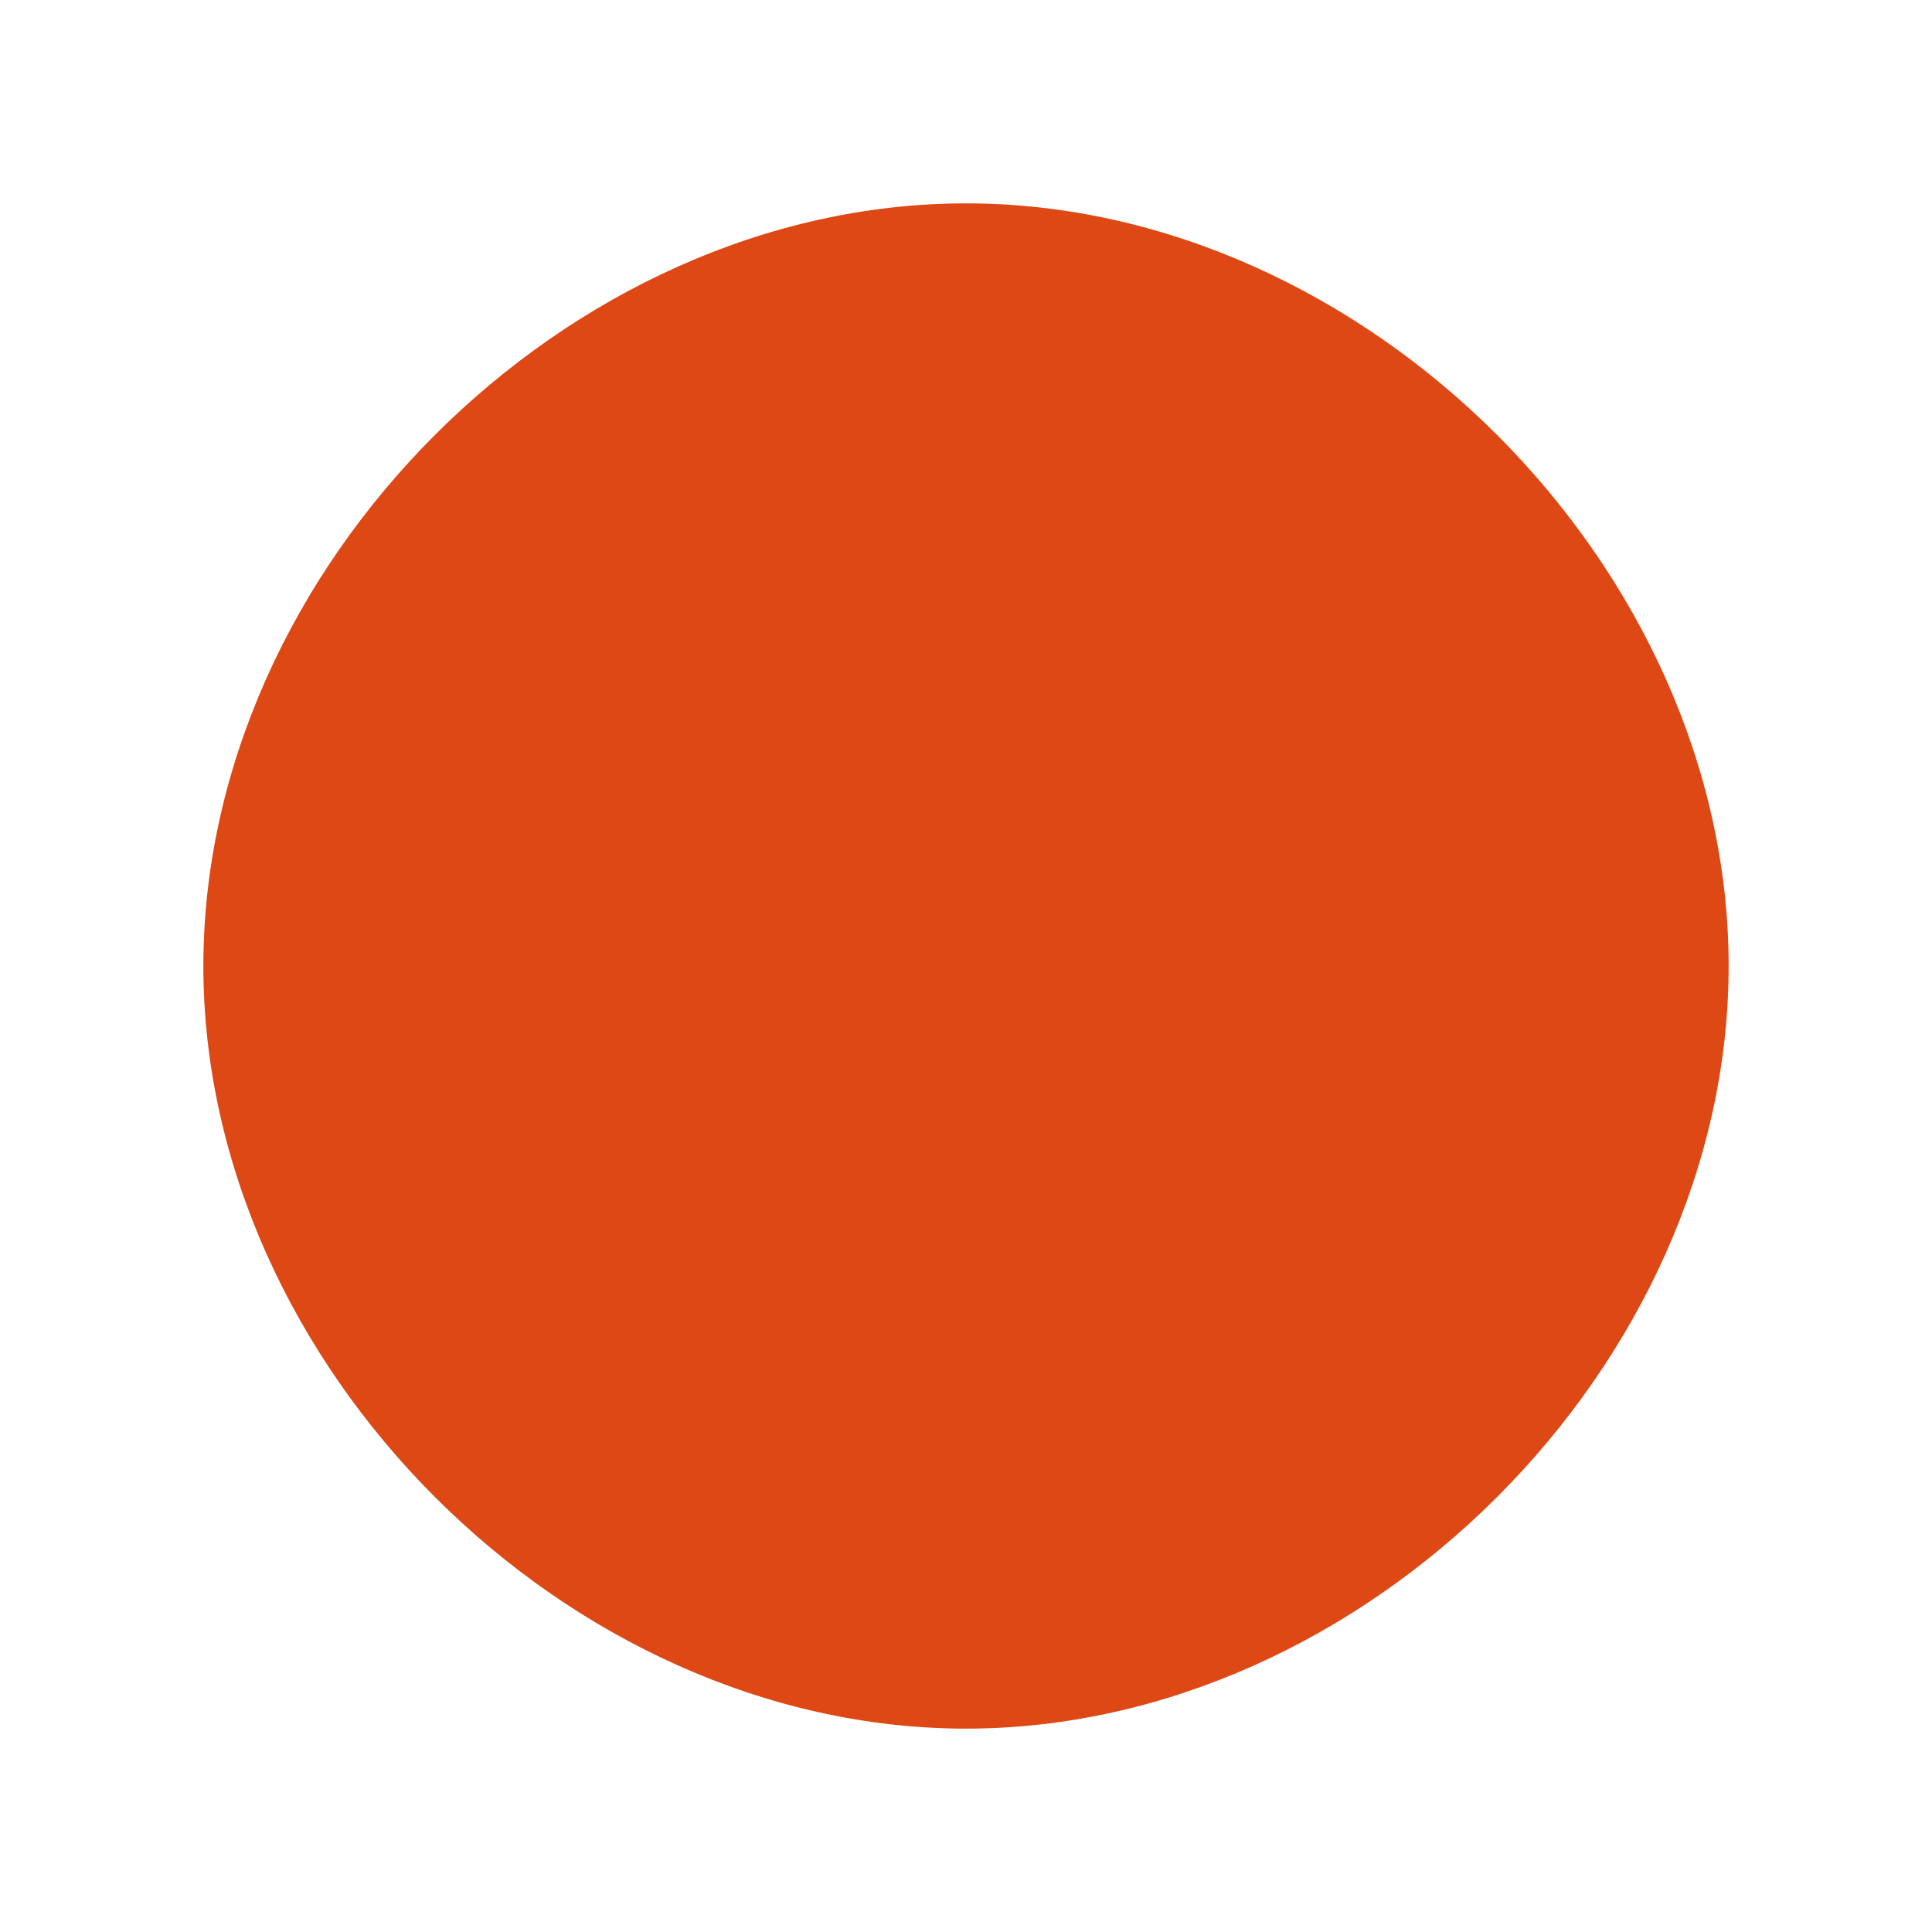
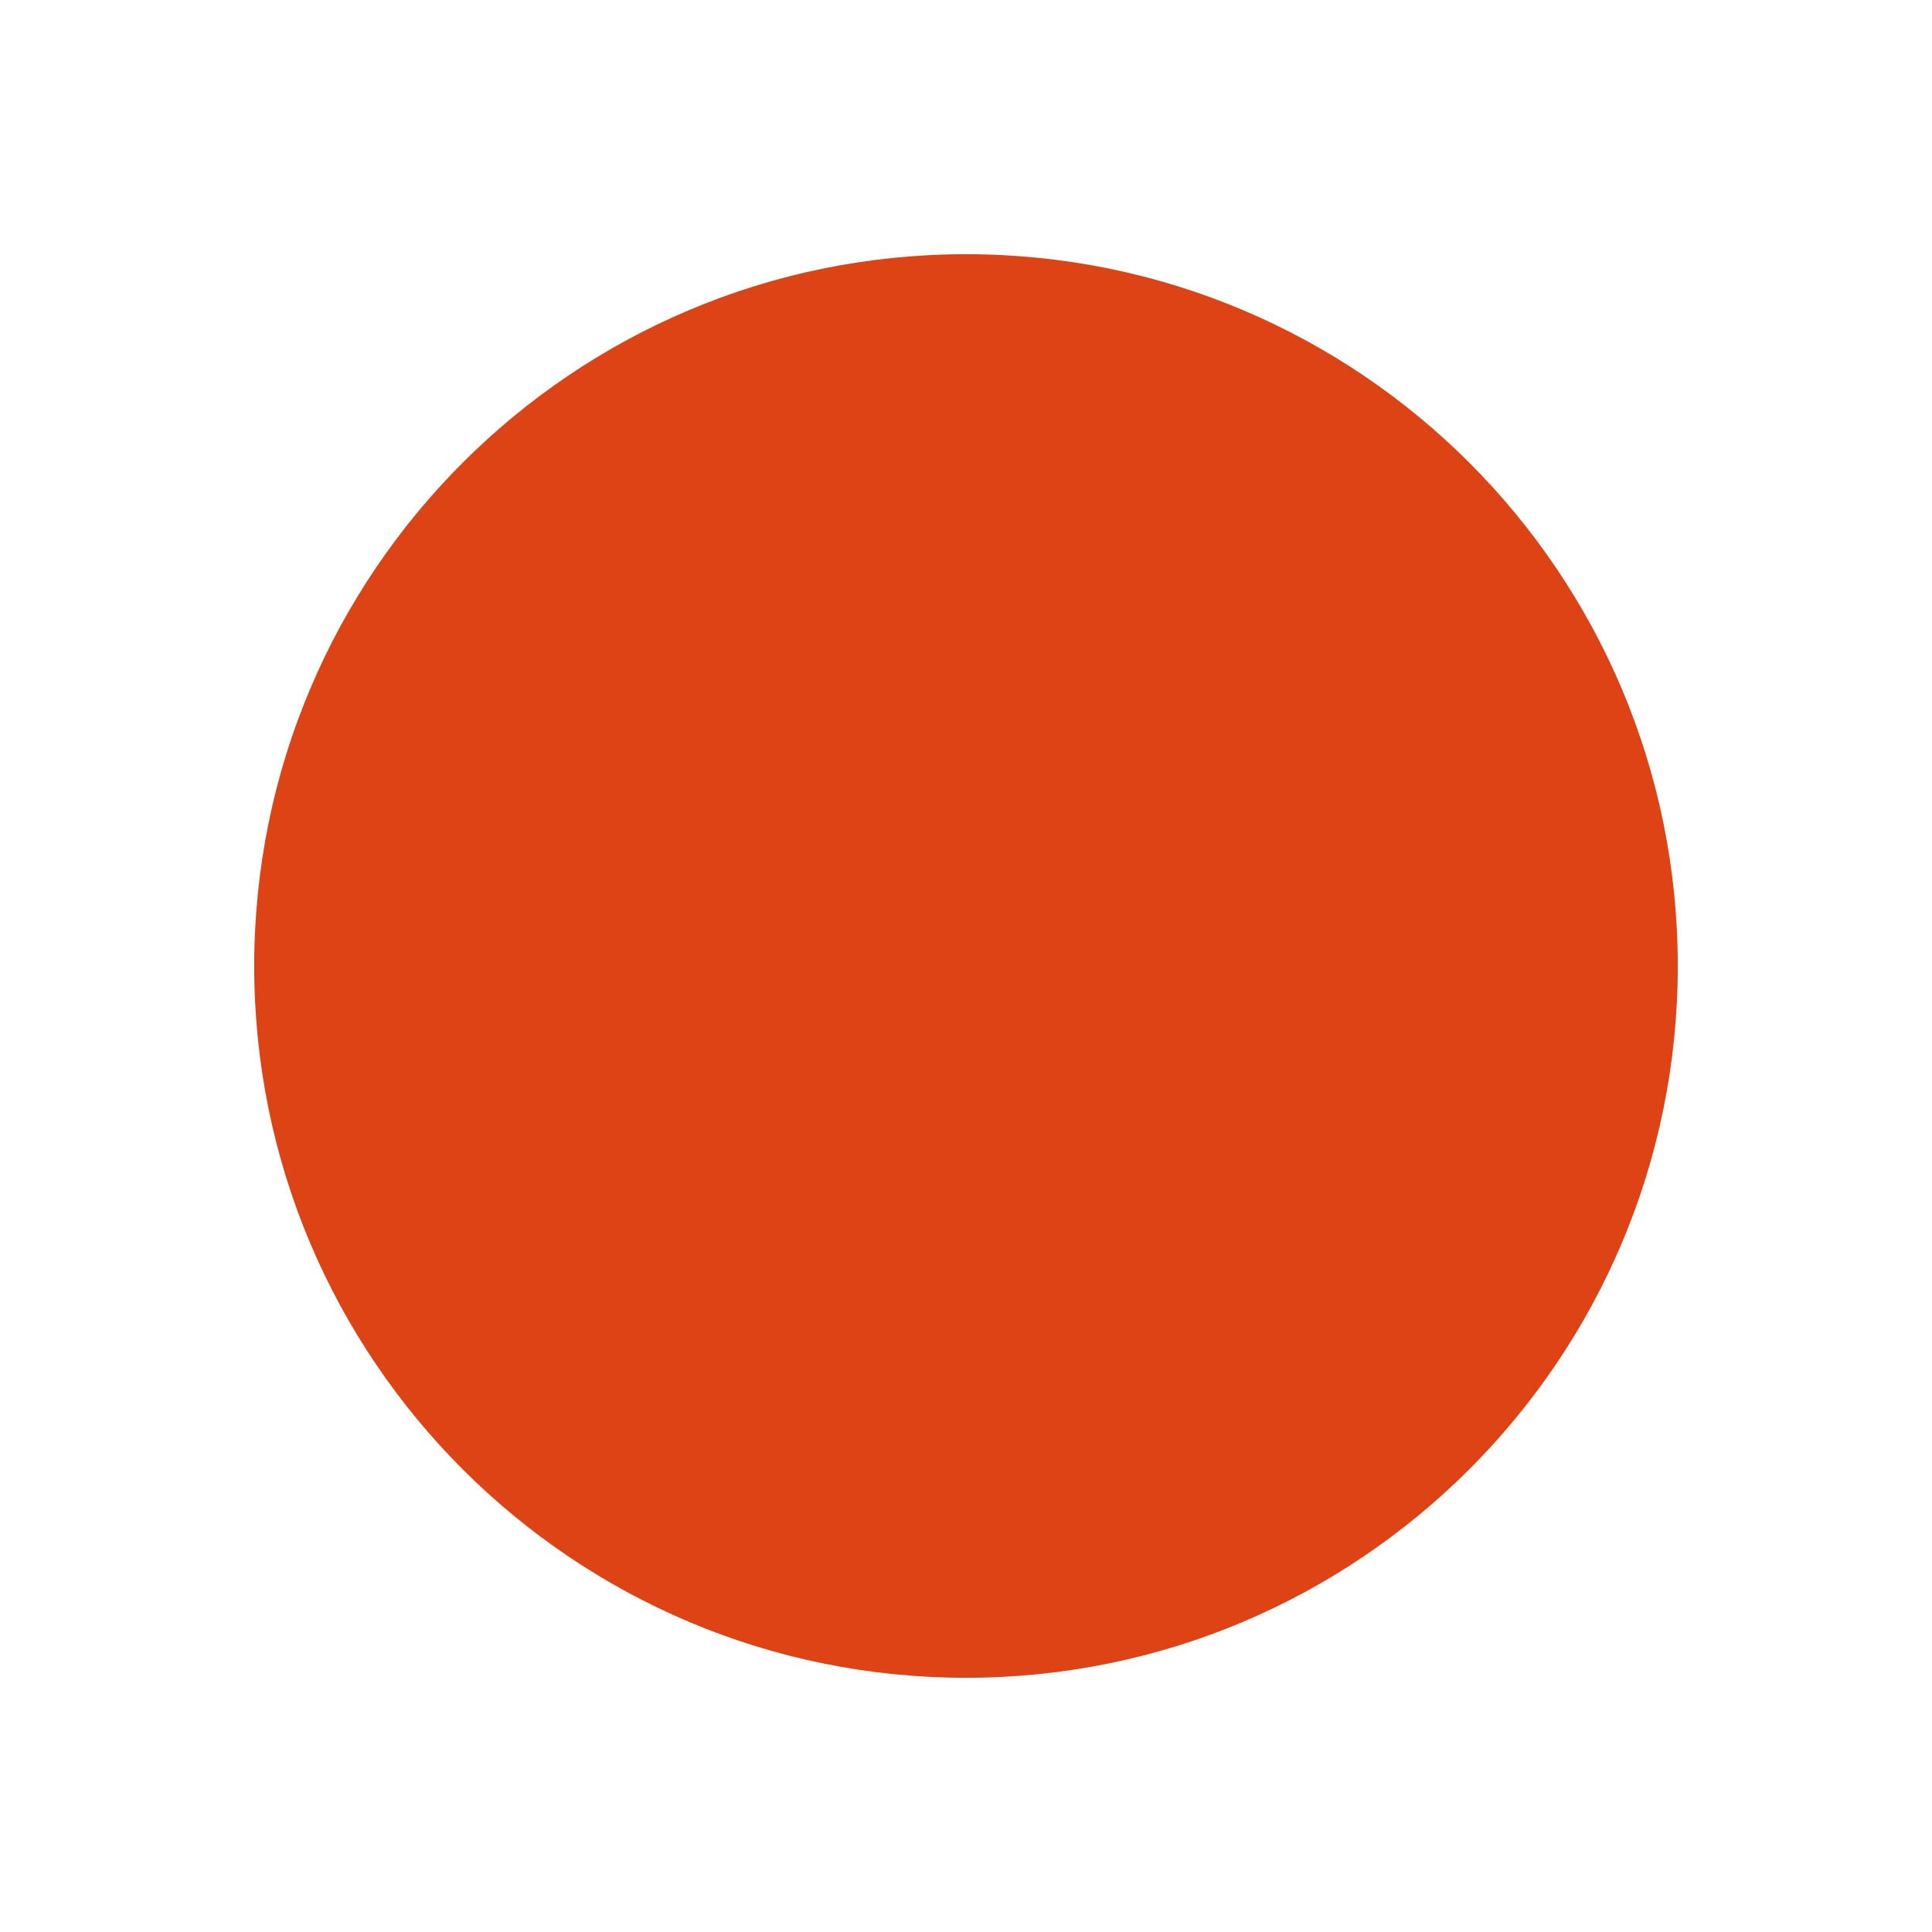
- <svg xmlns="http://www.w3.org/2000/svg" id="svg4486" height="19" viewBox="0 0 19 19" width="19" version="1.1">
-   <defs id="defs10" />
+ <svg xmlns="http://www.w3.org/2000/svg" xmlns:ns1="http://www.openswatchbook.org/uri/2009/osb" id="svg4486" height="19" viewBox="0 0 19 19" width="19" version="1.1">
+   <defs id="defs10">
+     <linearGradient id="linearGradient3781" ns1:paint="solid">
+       <stop style="stop-color:#000000;stop-opacity:1;" offset="0" id="stop3783" />
+     </linearGradient>
+   </defs>
  <g id="layer1" transform="translate(290.21 -522.86)">
    <g id="g4113" transform="translate(-289.71 -511)">
-       <path id="circle4507" d="m 85.5,97.5 c -3.927,0 -7.5,3.573 -7.5,7.5 0,3.927 3.573,7.5 7.5,7.5 3.927,0 7.5,-3.573 7.5,-7.5 0,-3.927 -3.573,-7.5 -7.5,-7.5 z" style="color:#000000;fill:#dd4814" transform="translate(-76.5,938.36)" />
-       <rect id="rect4539" style="color:#000000;fill:none" height="19" width="19" y="1033.9" x="-0.5" />
+       <rect id="rect4539" style="color:#000000;fill:none" height="19" width="19" y="1033.86" x="-0.5" />
+       <path style="fill:#dd4314;fill-opacity:1;stroke:none" d="M 9,1050.36 C 5.134,1050.36 2,1047.226 2,1043.36 c 0,-3.866 3.134,-7 7,-7 3.866,0 7,3.134 7,7 0,3.866 -3.134,7 -7,7 z" id="path2985" />
    </g>
  </g>
</svg>
